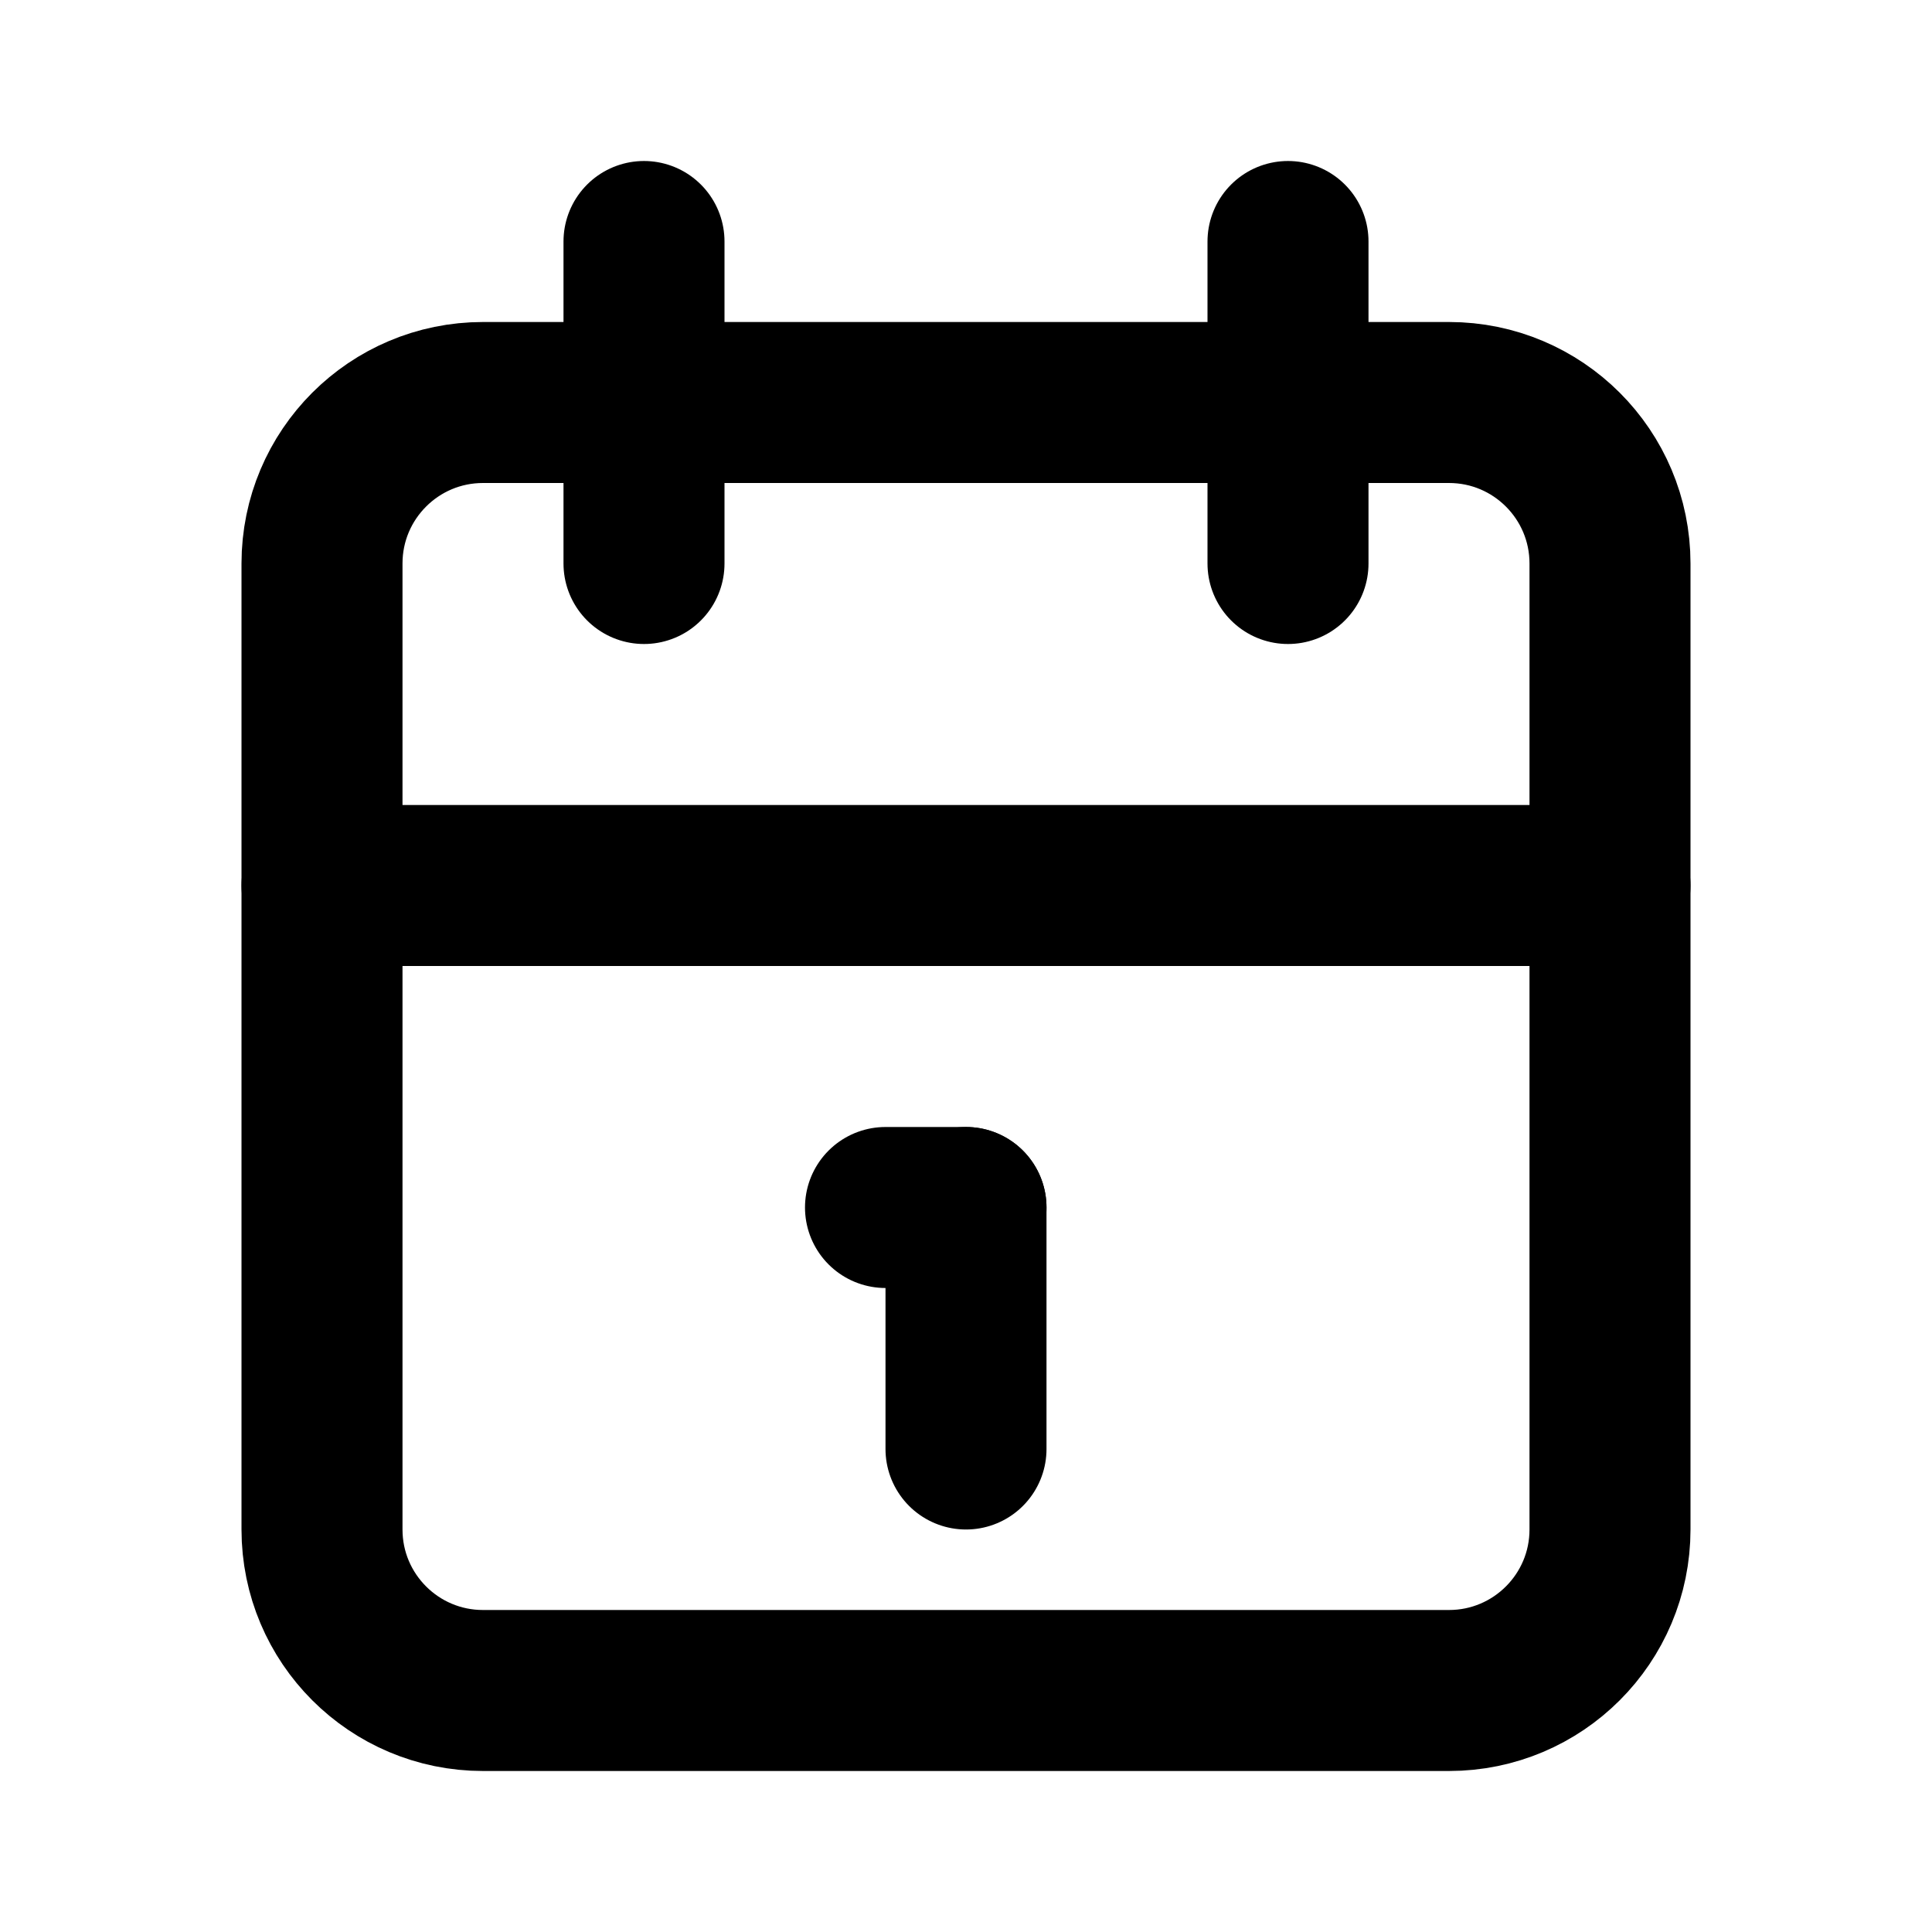
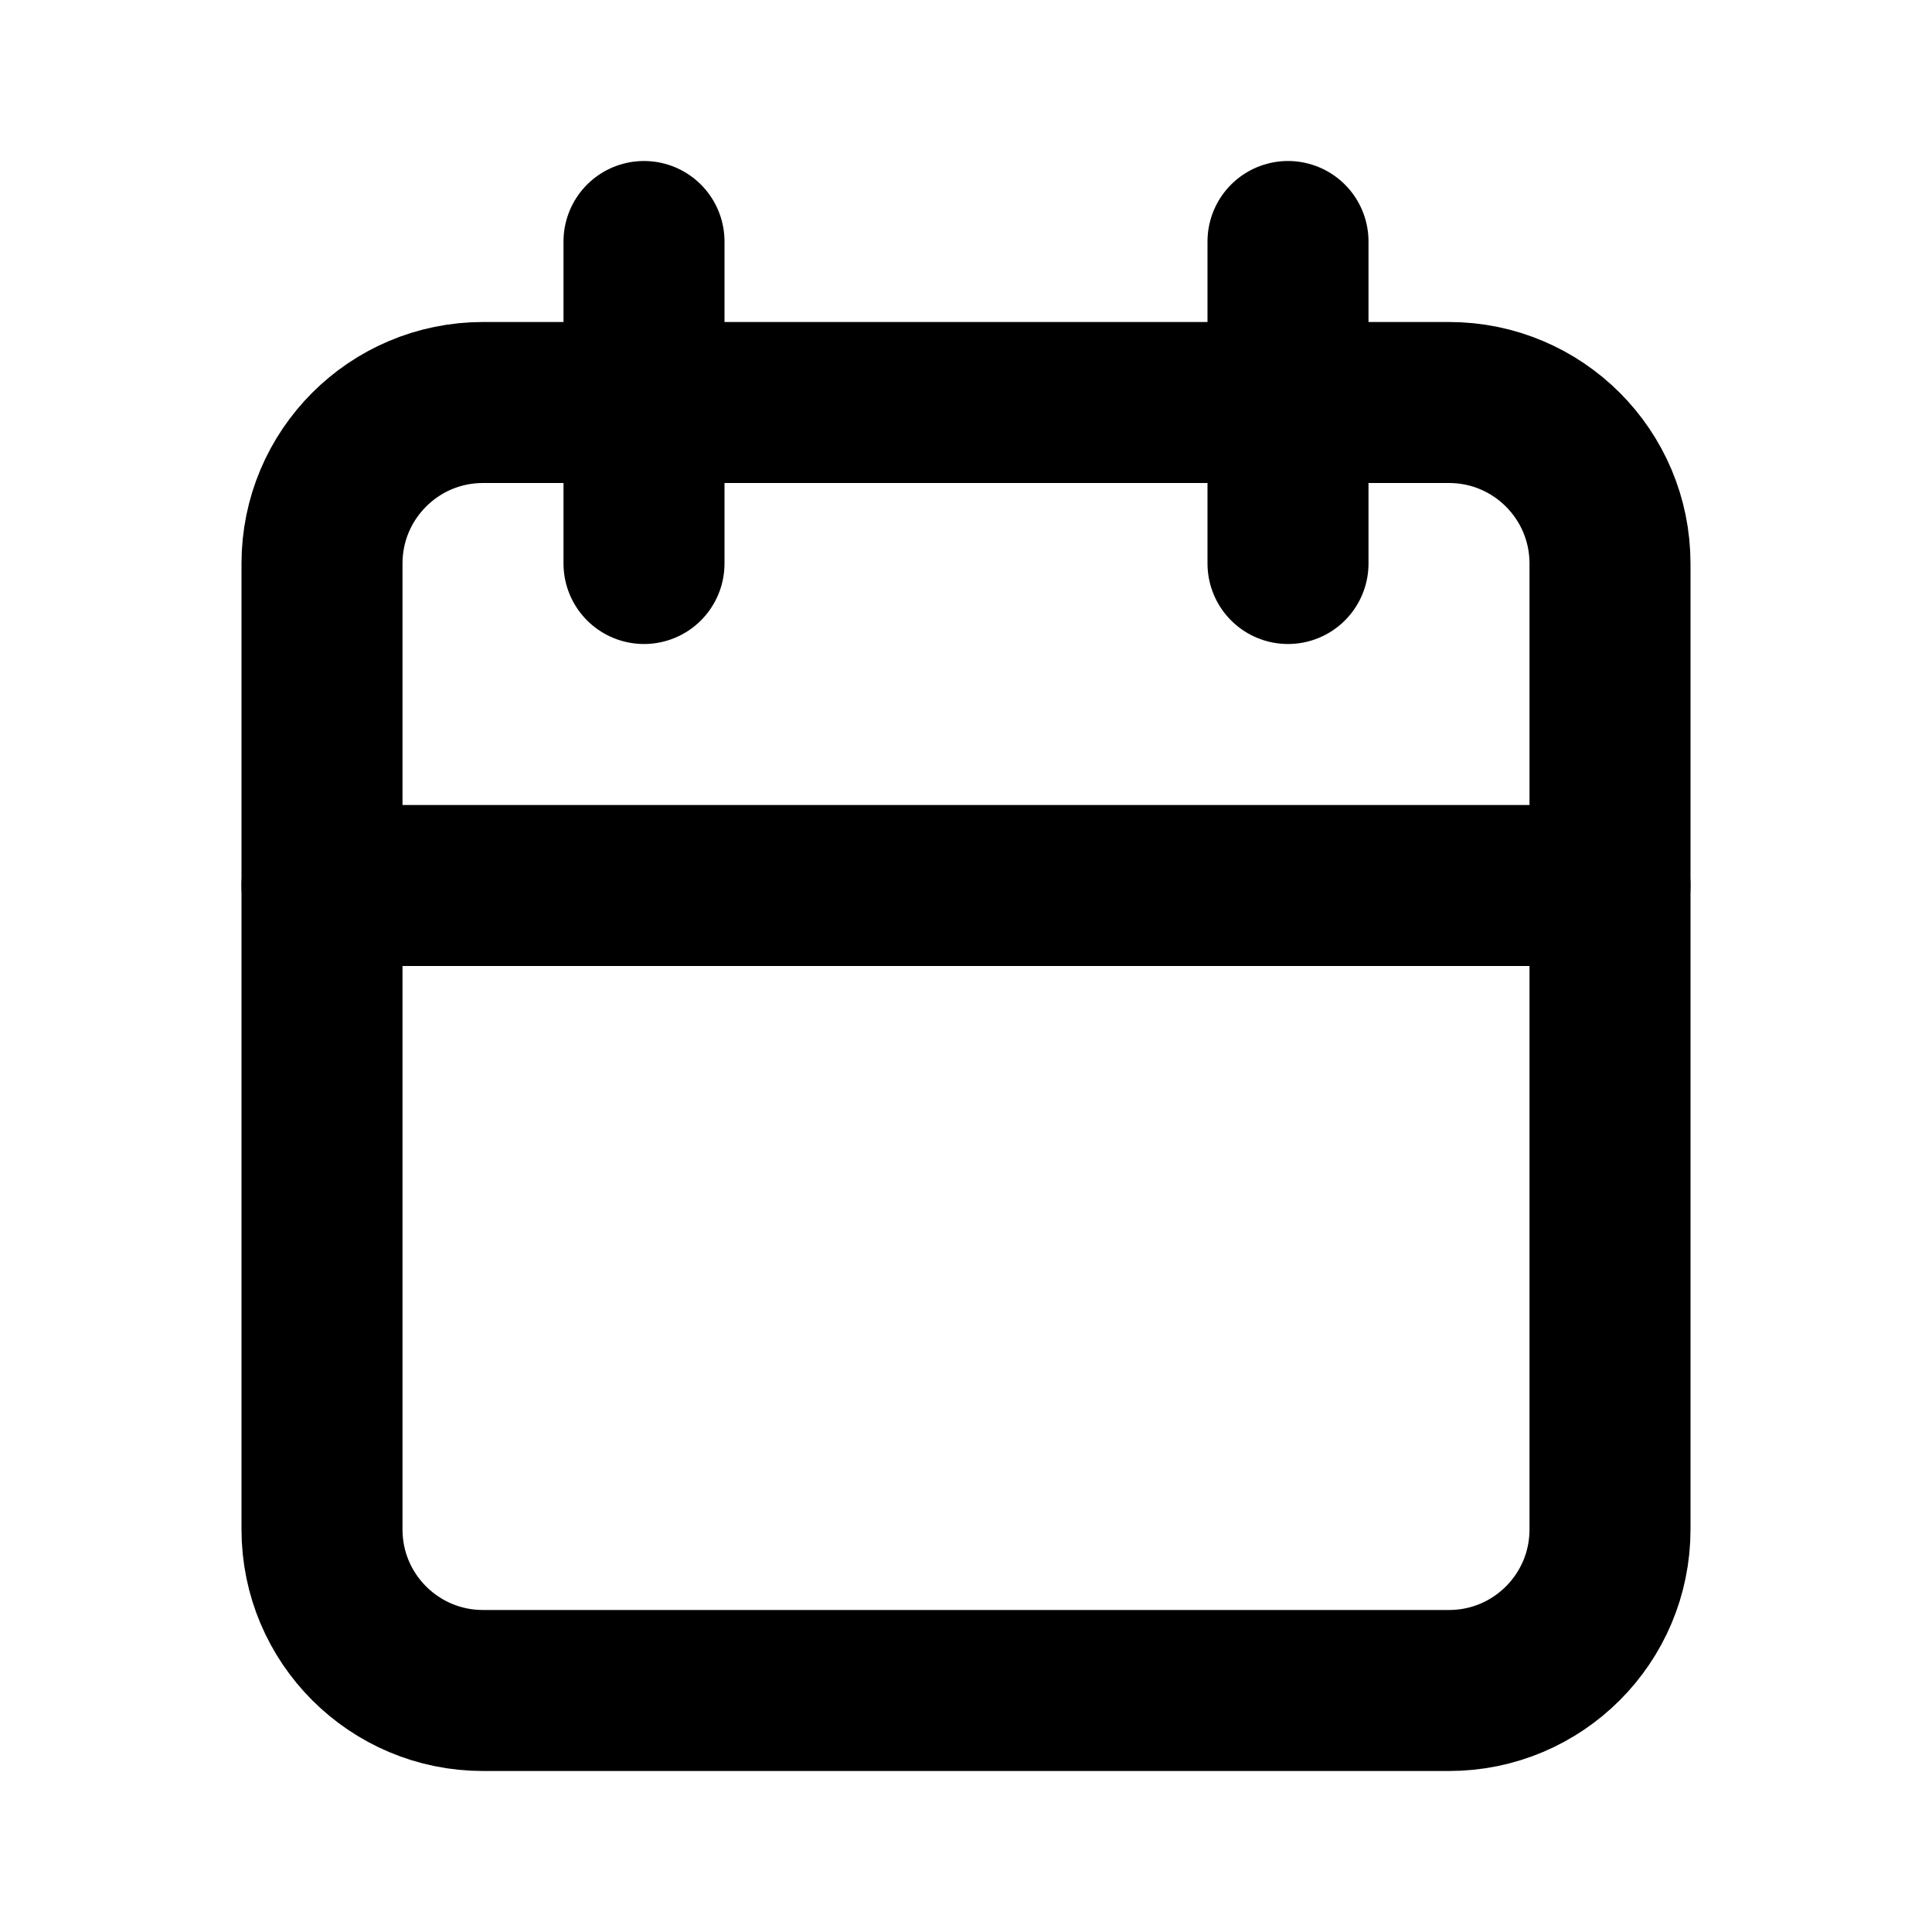
<svg xmlns="http://www.w3.org/2000/svg" width="24" height="24" viewBox="0 0 24 24" fill="none" stroke="currentColor" stroke-width="2" stroke-linecap="round" stroke-linejoin="round" class="icon icon-tabler icons-tabler-outline icon-tabler-calendar">
  <path stroke="none" d="M0 0h24v24H0z" fill="none" />
  <path d="M4 7a2 2 0 0 1 2 -2h12a2 2 0 0 1 2 2v12a2 2 0 0 1 -2 2h-12a2 2 0 0 1 -2 -2v-12" />
  <path d="M16 3v4" />
  <path d="M8 3v4" />
  <path d="M4 11h16" />
-   <path d="M11 15h1" />
-   <path d="M12 15v3" />
</svg>
